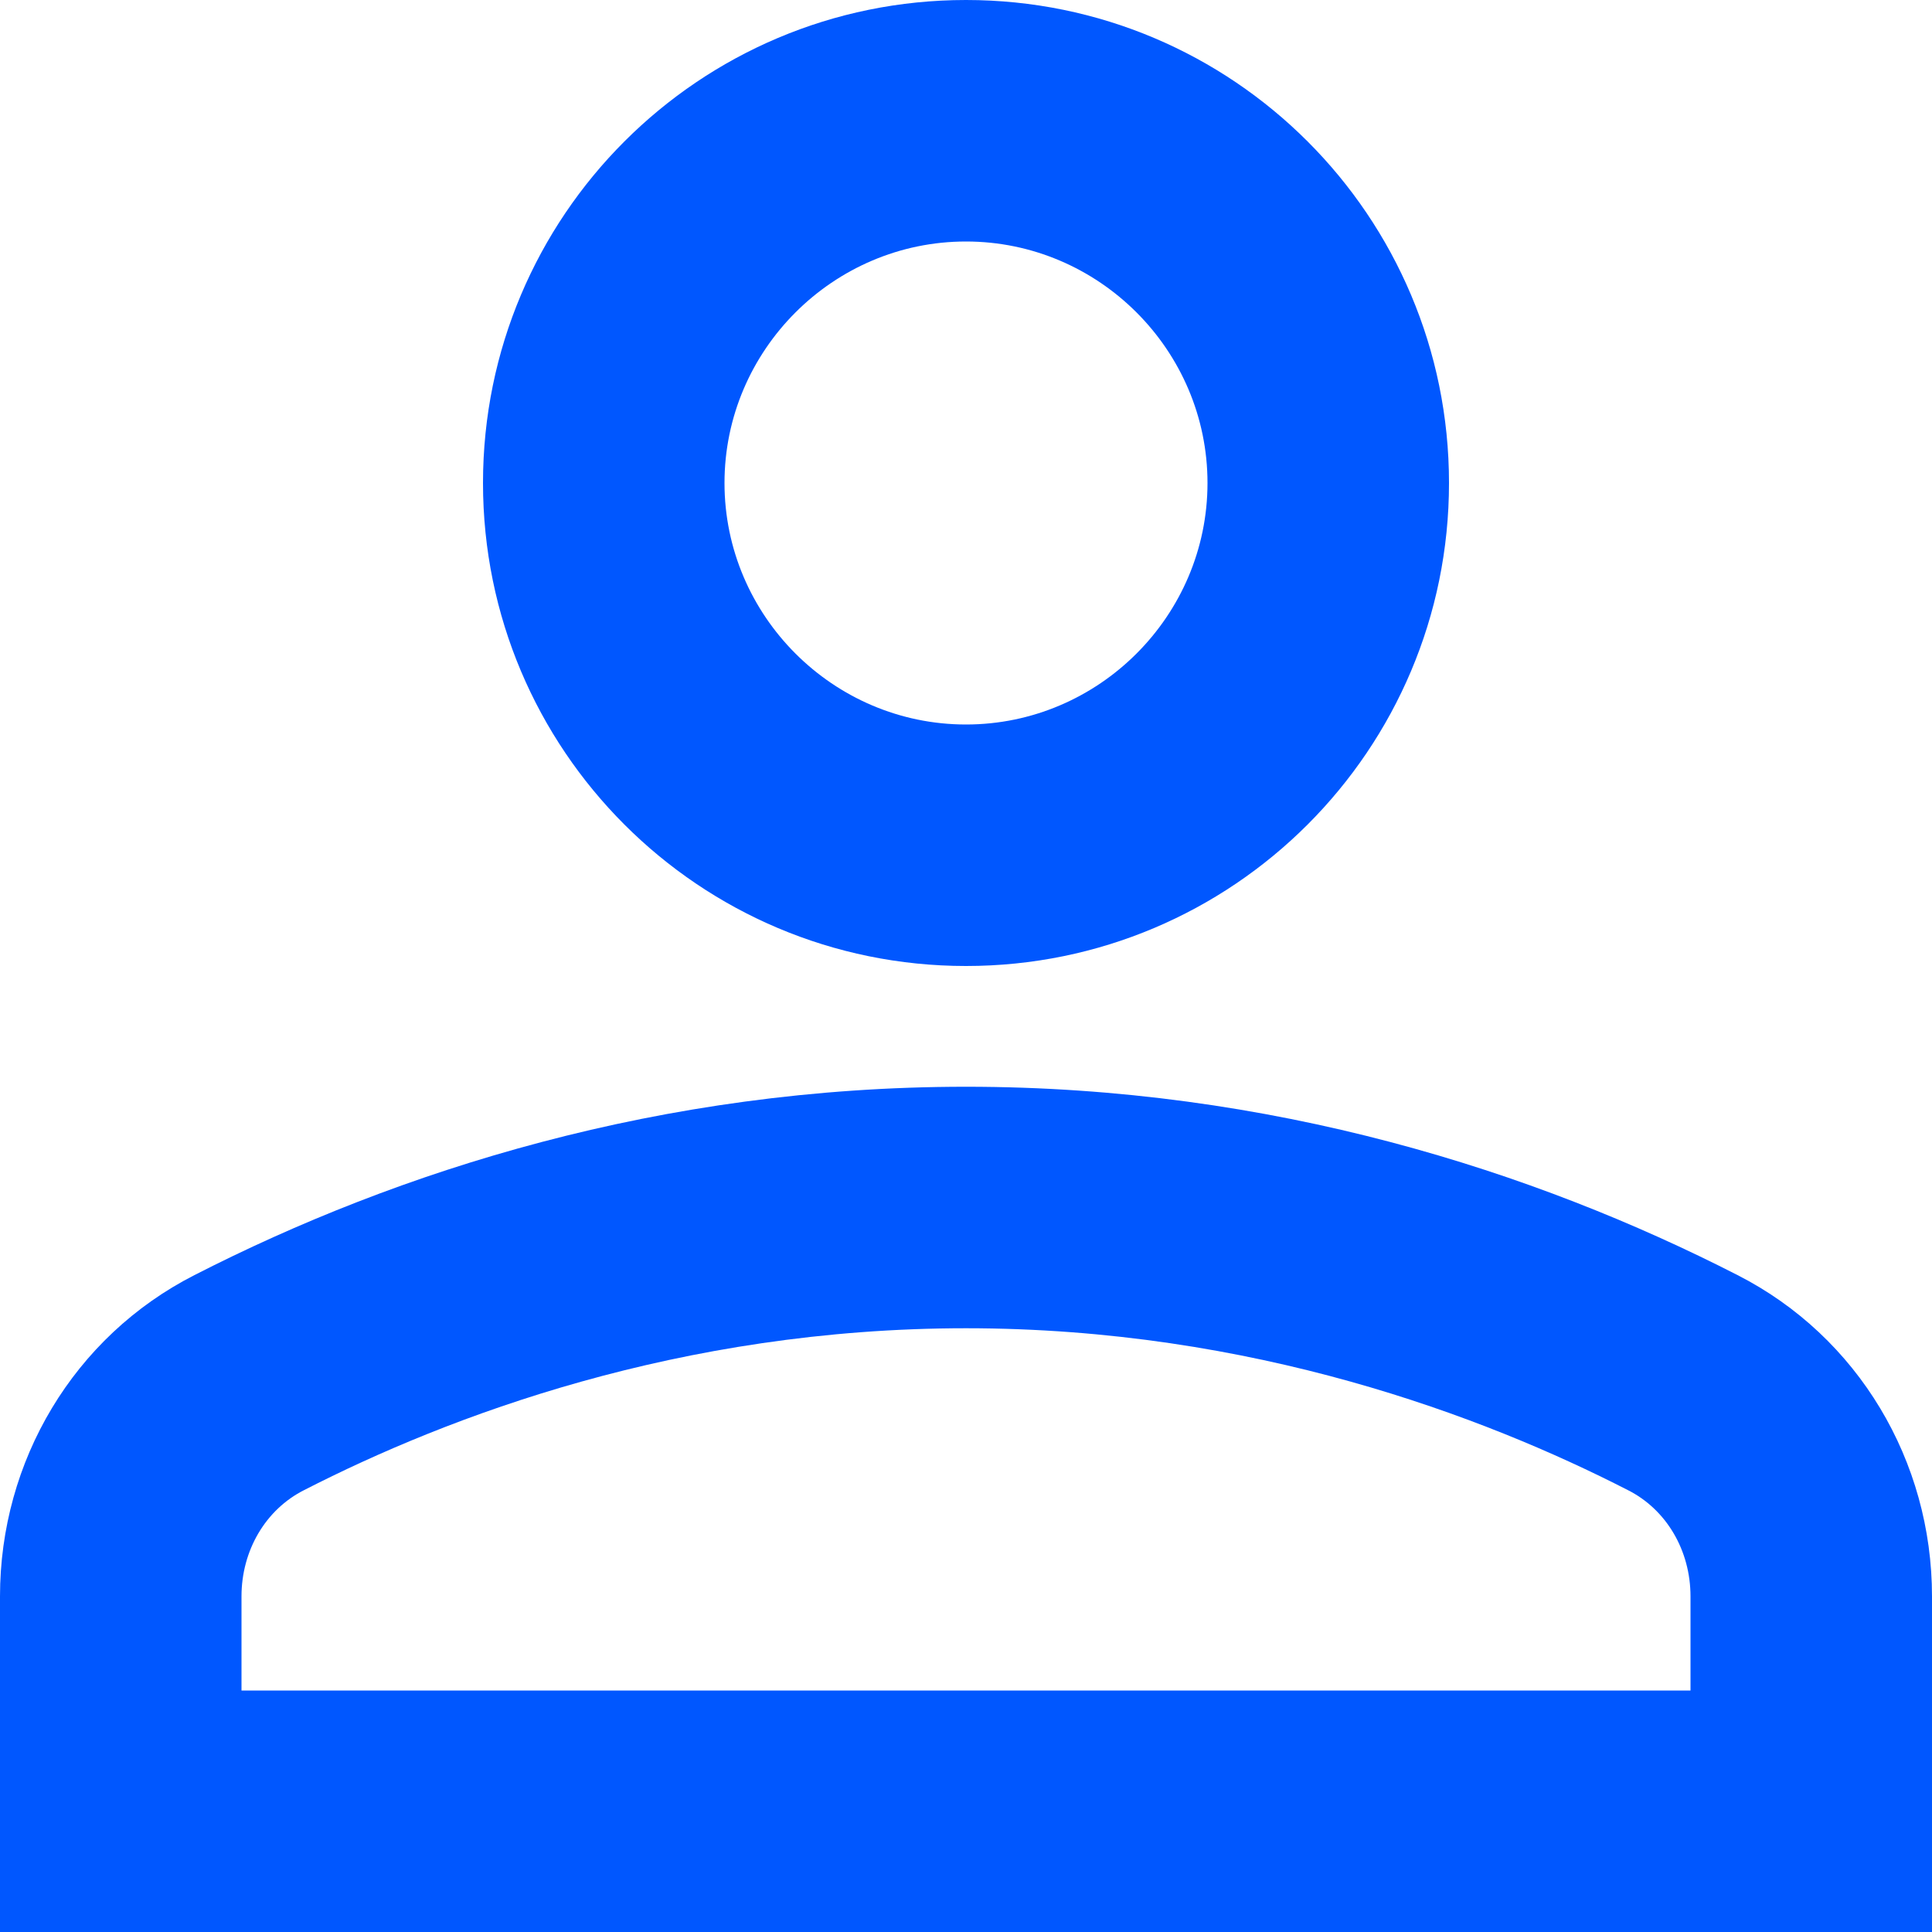
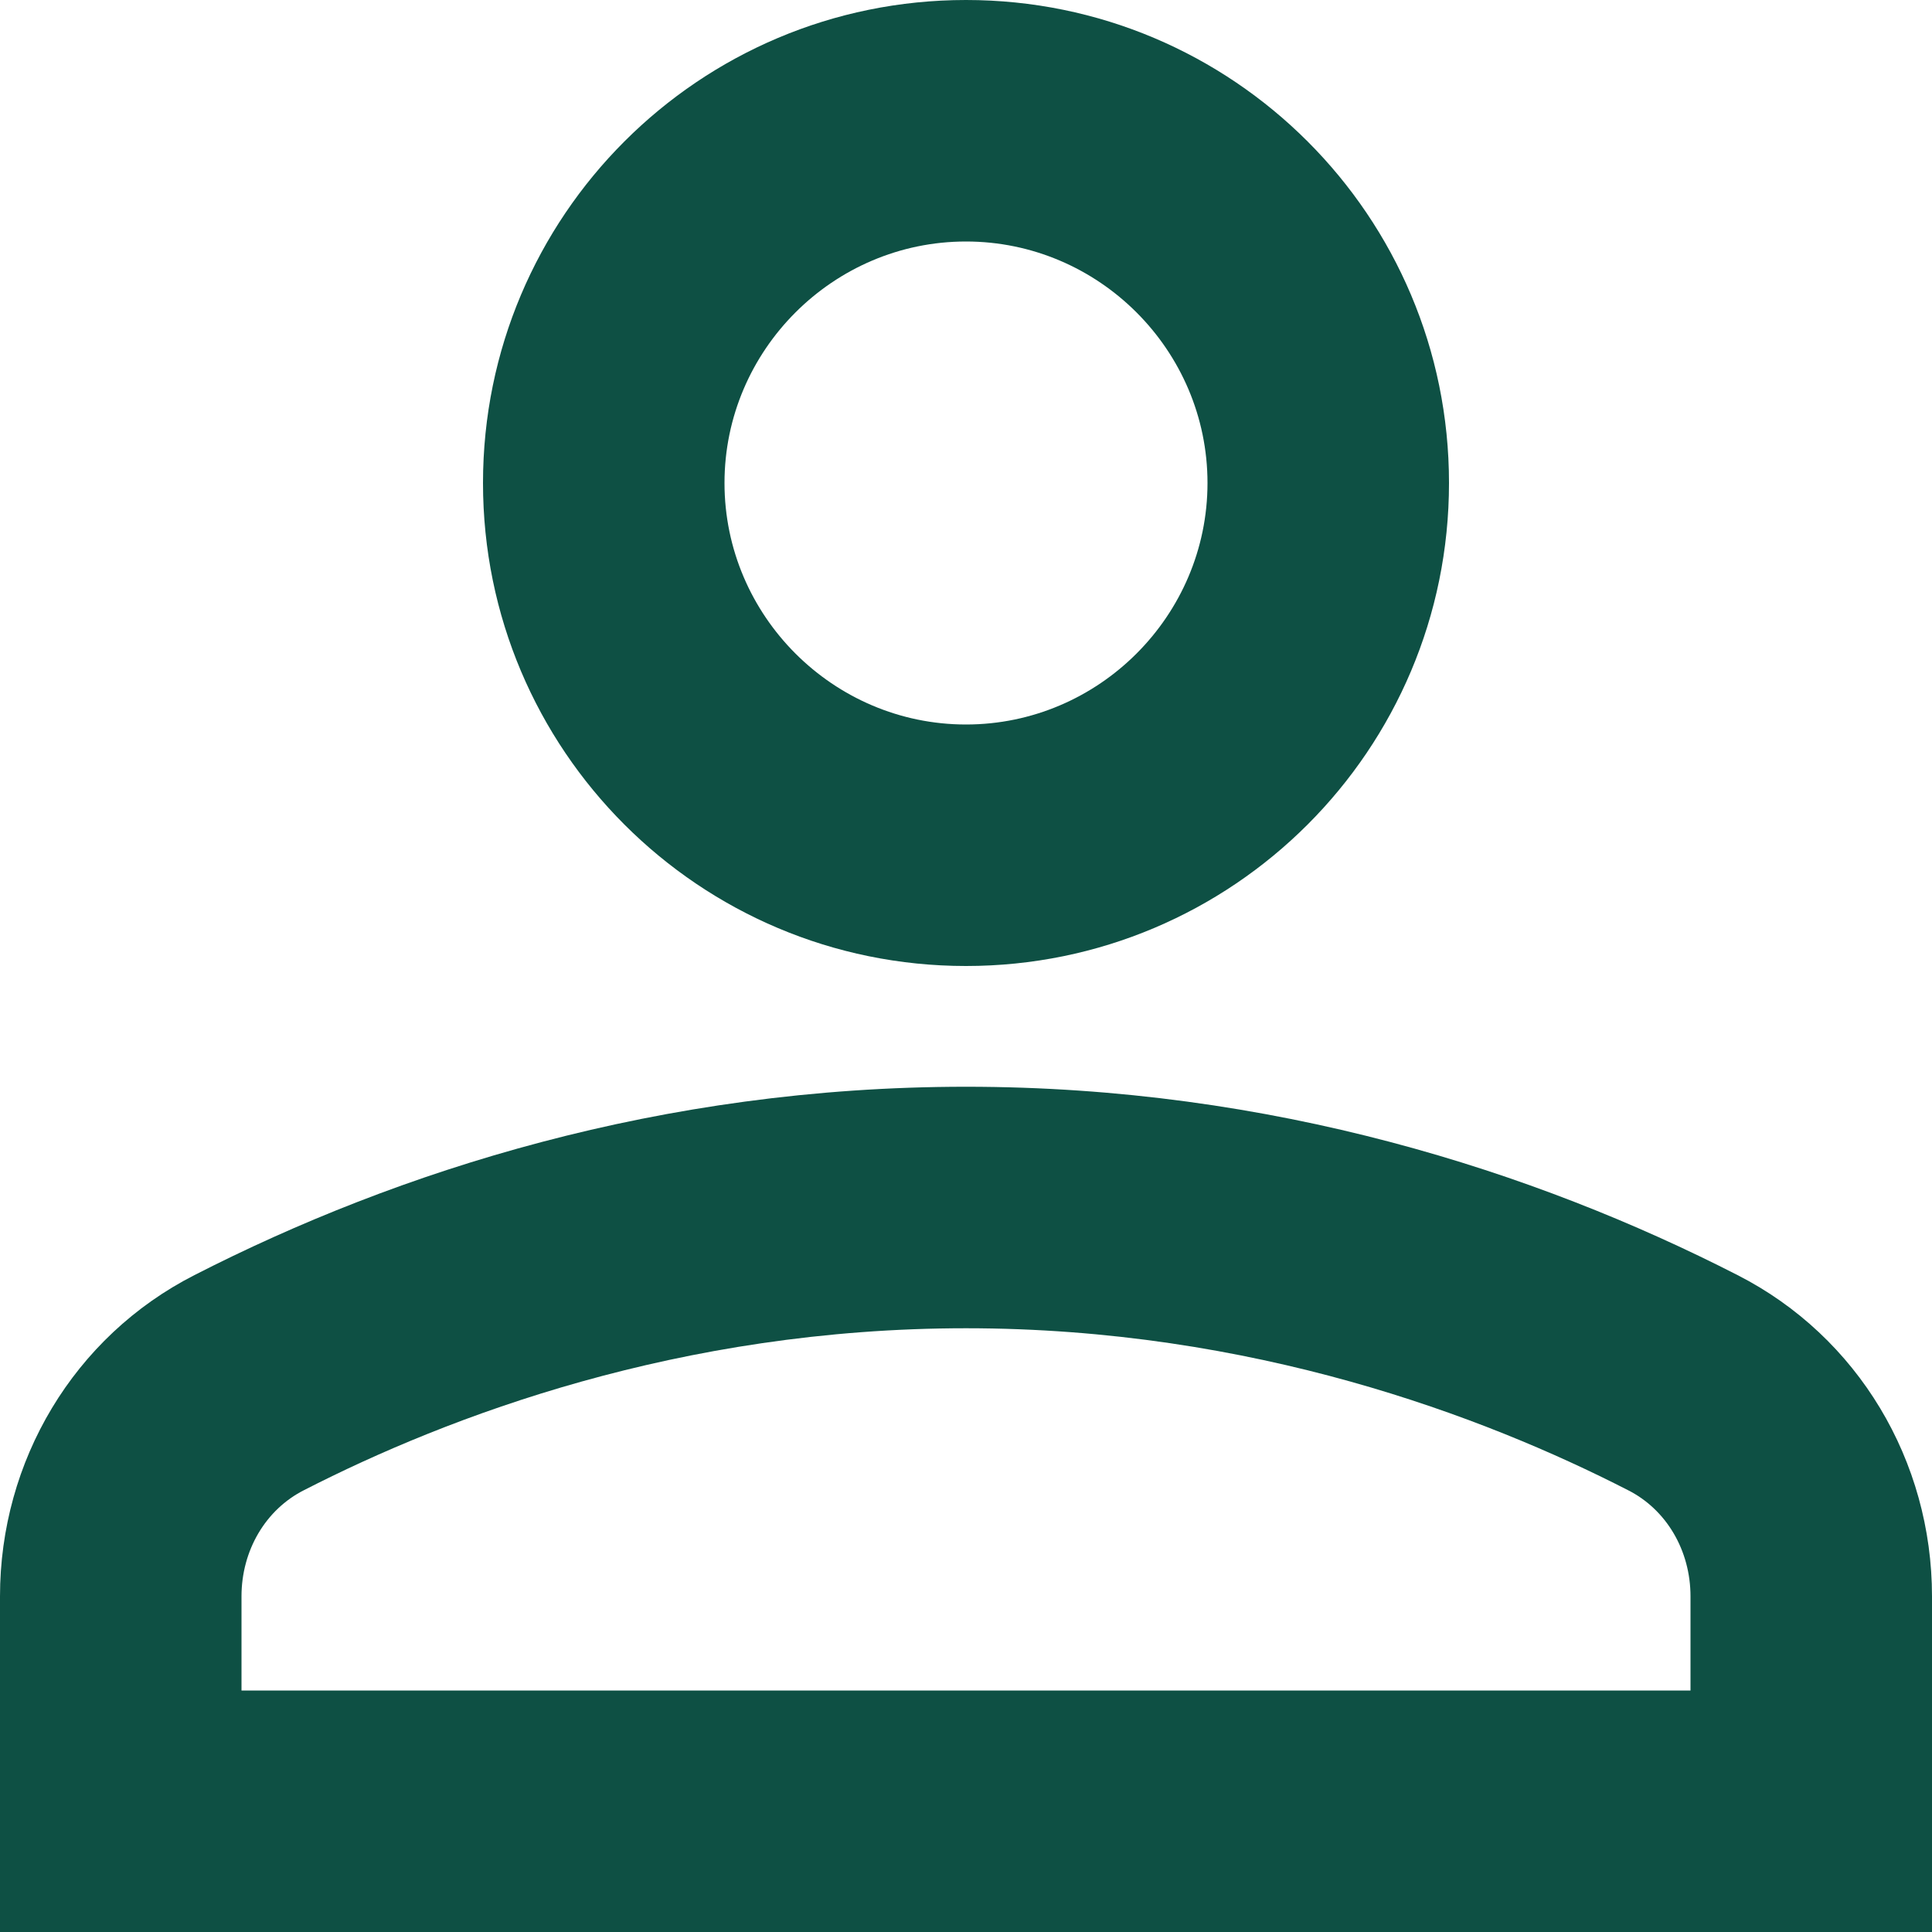
<svg xmlns="http://www.w3.org/2000/svg" width="30" height="30" viewBox="0 0 30 30" fill="none">
-   <path d="M15 15C19.144 15 22.5 11.644 22.5 7.5C22.5 3.356 19.144 0 15 0C10.856 0 7.5 3.356 7.5 7.5C7.5 11.644 10.856 15 15 15ZM15 3.75C17.062 3.75 18.75 5.438 18.75 7.5C18.75 9.562 17.062 11.25 15 11.25C12.938 11.25 11.25 9.562 11.25 7.5C11.25 5.438 12.938 3.75 15 3.75Z" fill="#0057FF" />
-   <path d="M26.981 19.8C23.831 18.188 19.744 16.875 15 16.875C10.256 16.875 6.169 18.188 3.019 19.8C1.144 20.756 0 22.688 0 24.788V30H30V24.788C30 22.688 28.856 20.756 26.981 19.8ZM26.25 26.25H3.75V24.788C3.75 24.075 4.125 23.438 4.725 23.137C6.956 21.994 10.556 20.625 15 20.625C19.444 20.625 23.044 21.994 25.275 23.137C25.875 23.438 26.25 24.075 26.25 24.788V26.25Z" fill="#0057FF" />
+   <path d="M15 15C19.144 15 22.5 11.644 22.5 7.5C22.5 3.356 19.144 0 15 0C10.856 0 7.5 3.356 7.5 7.5C7.5 11.644 10.856 15 15 15ZM15 3.75C17.062 3.75 18.75 5.438 18.75 7.5C18.75 9.562 17.062 11.25 15 11.25C12.938 11.25 11.25 9.562 11.25 7.5C11.25 5.438 12.938 3.75 15 3.75Z" fill="#0E5044" />
+   <path d="M26.981 19.8C23.831 18.188 19.744 16.875 15 16.875C10.256 16.875 6.169 18.188 3.019 19.8C1.144 20.756 0 22.688 0 24.788V30H30V24.788C30 22.688 28.856 20.756 26.981 19.8ZM26.25 26.25H3.75V24.788C3.75 24.075 4.125 23.438 4.725 23.137C6.956 21.994 10.556 20.625 15 20.625C19.444 20.625 23.044 21.994 25.275 23.137C25.875 23.438 26.25 24.075 26.25 24.788V26.25Z" fill="#0E5044" />
</svg>
